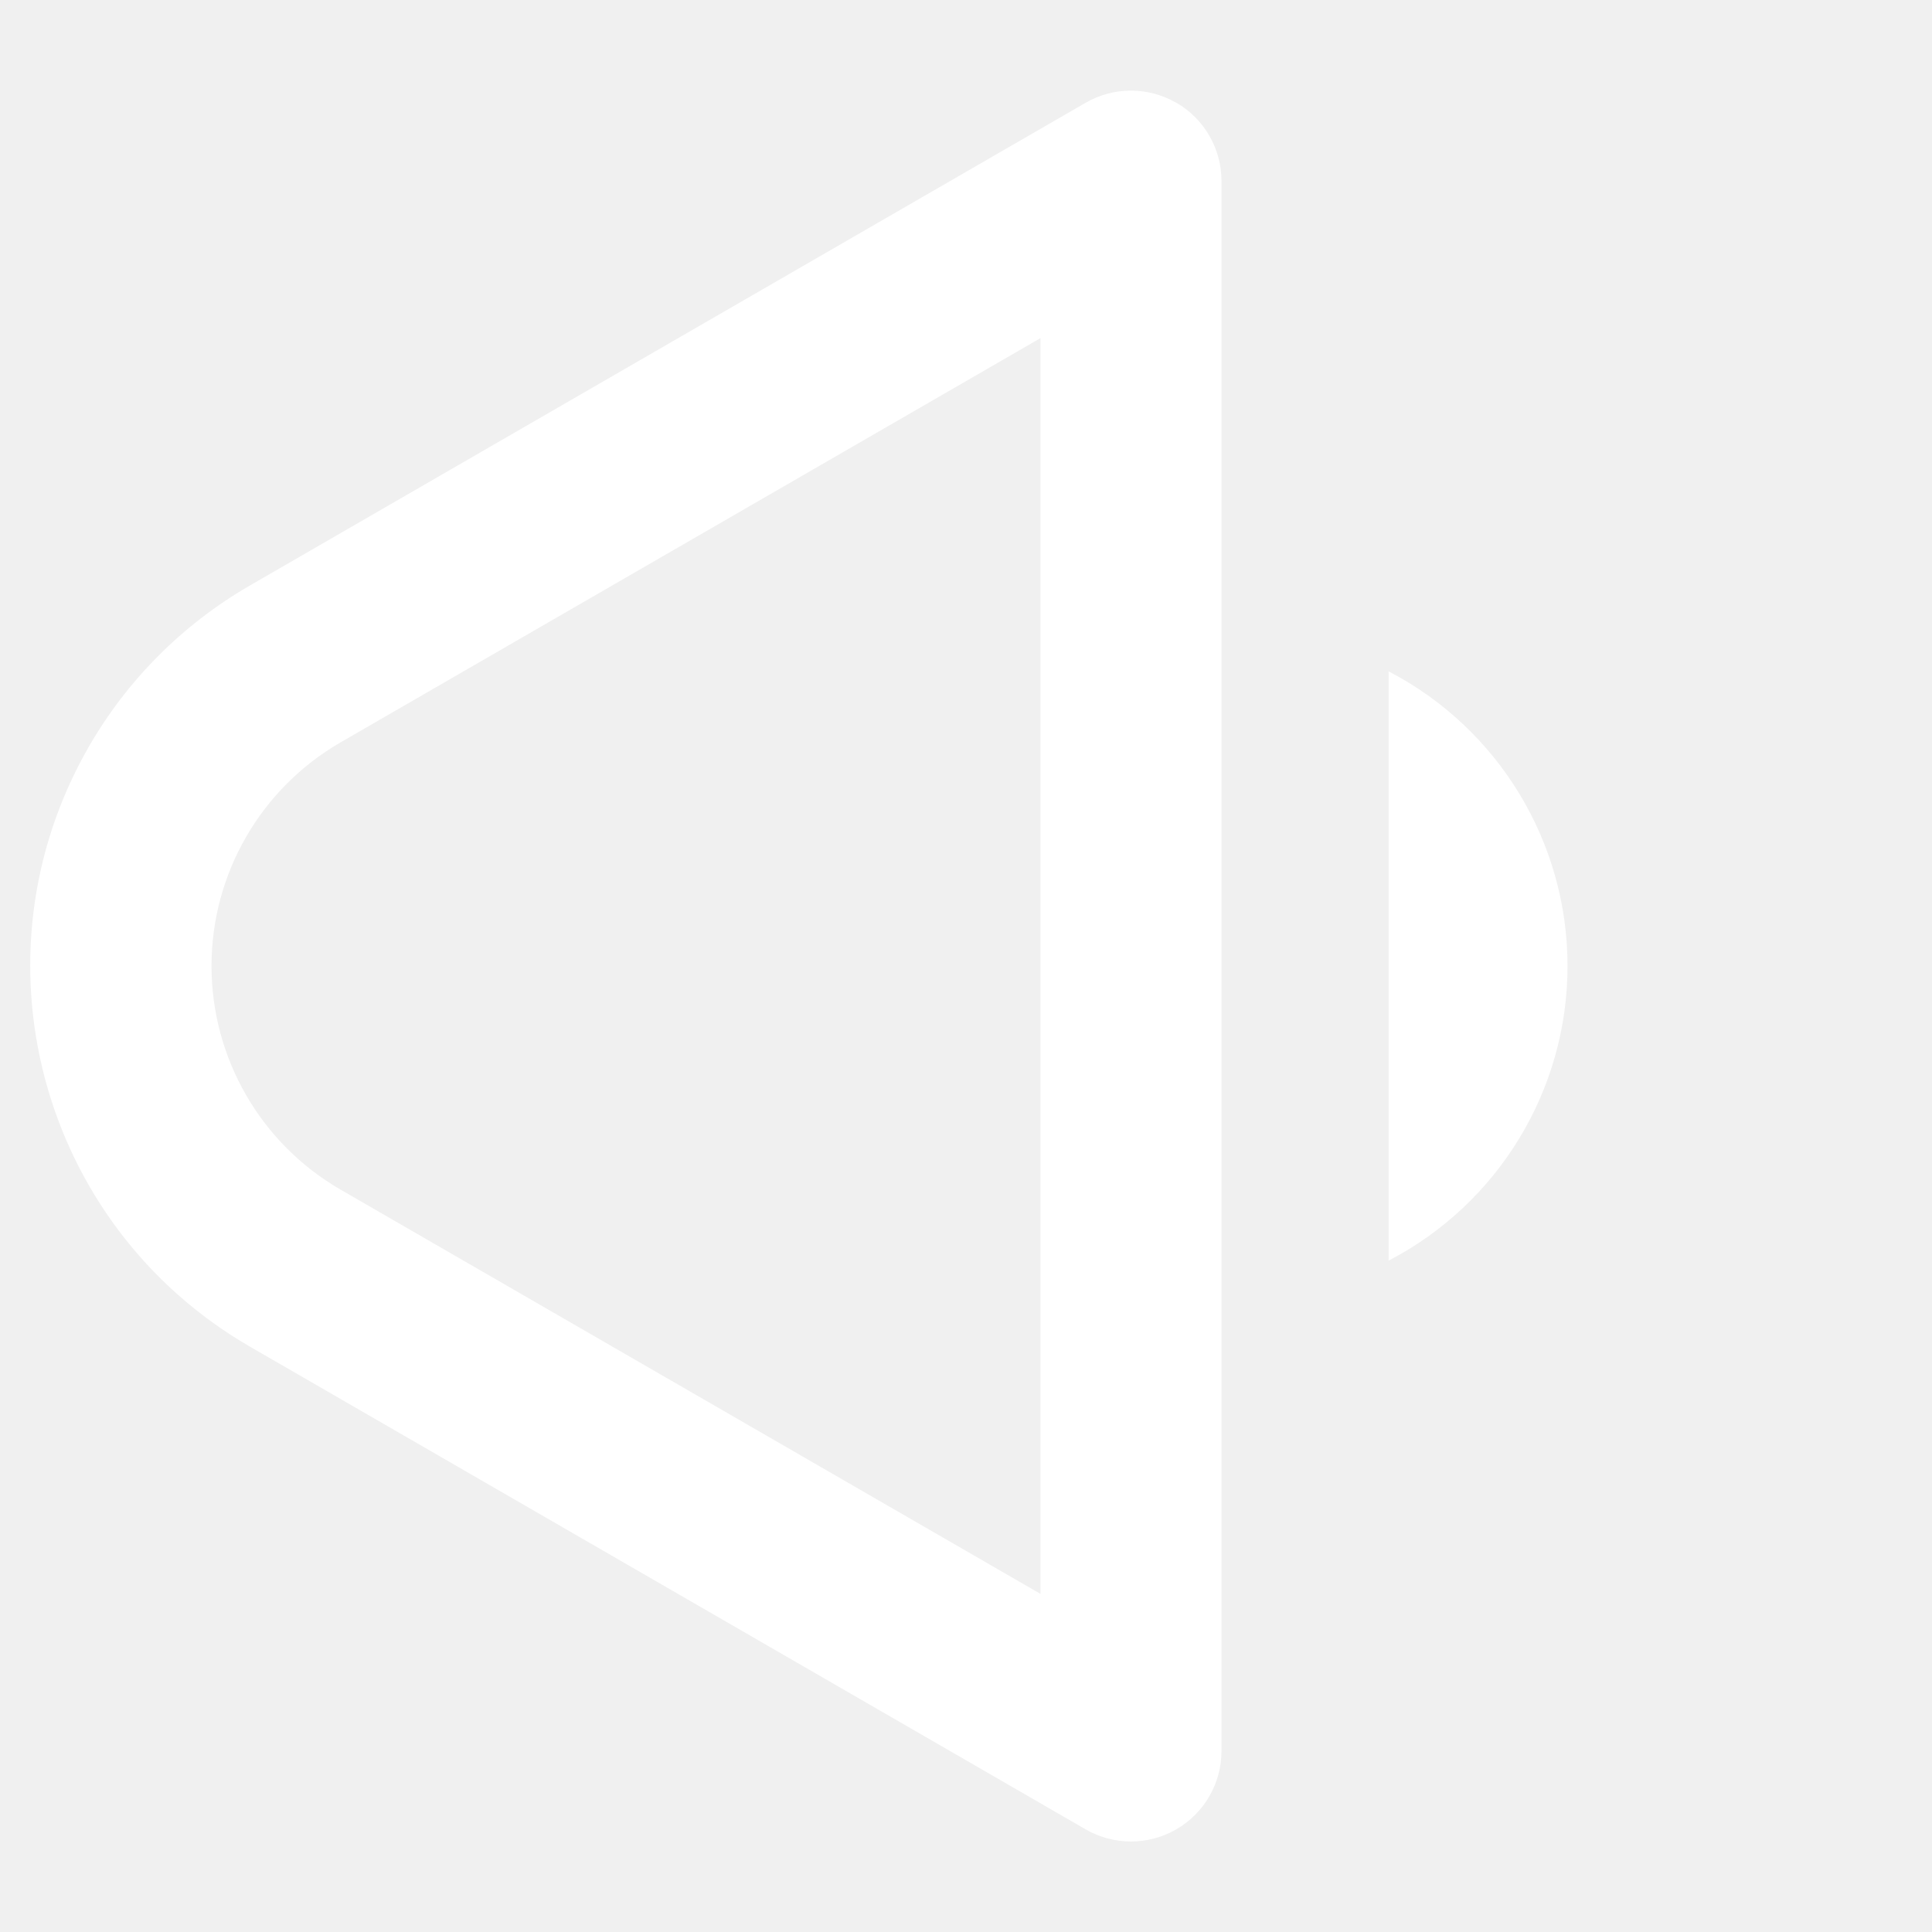
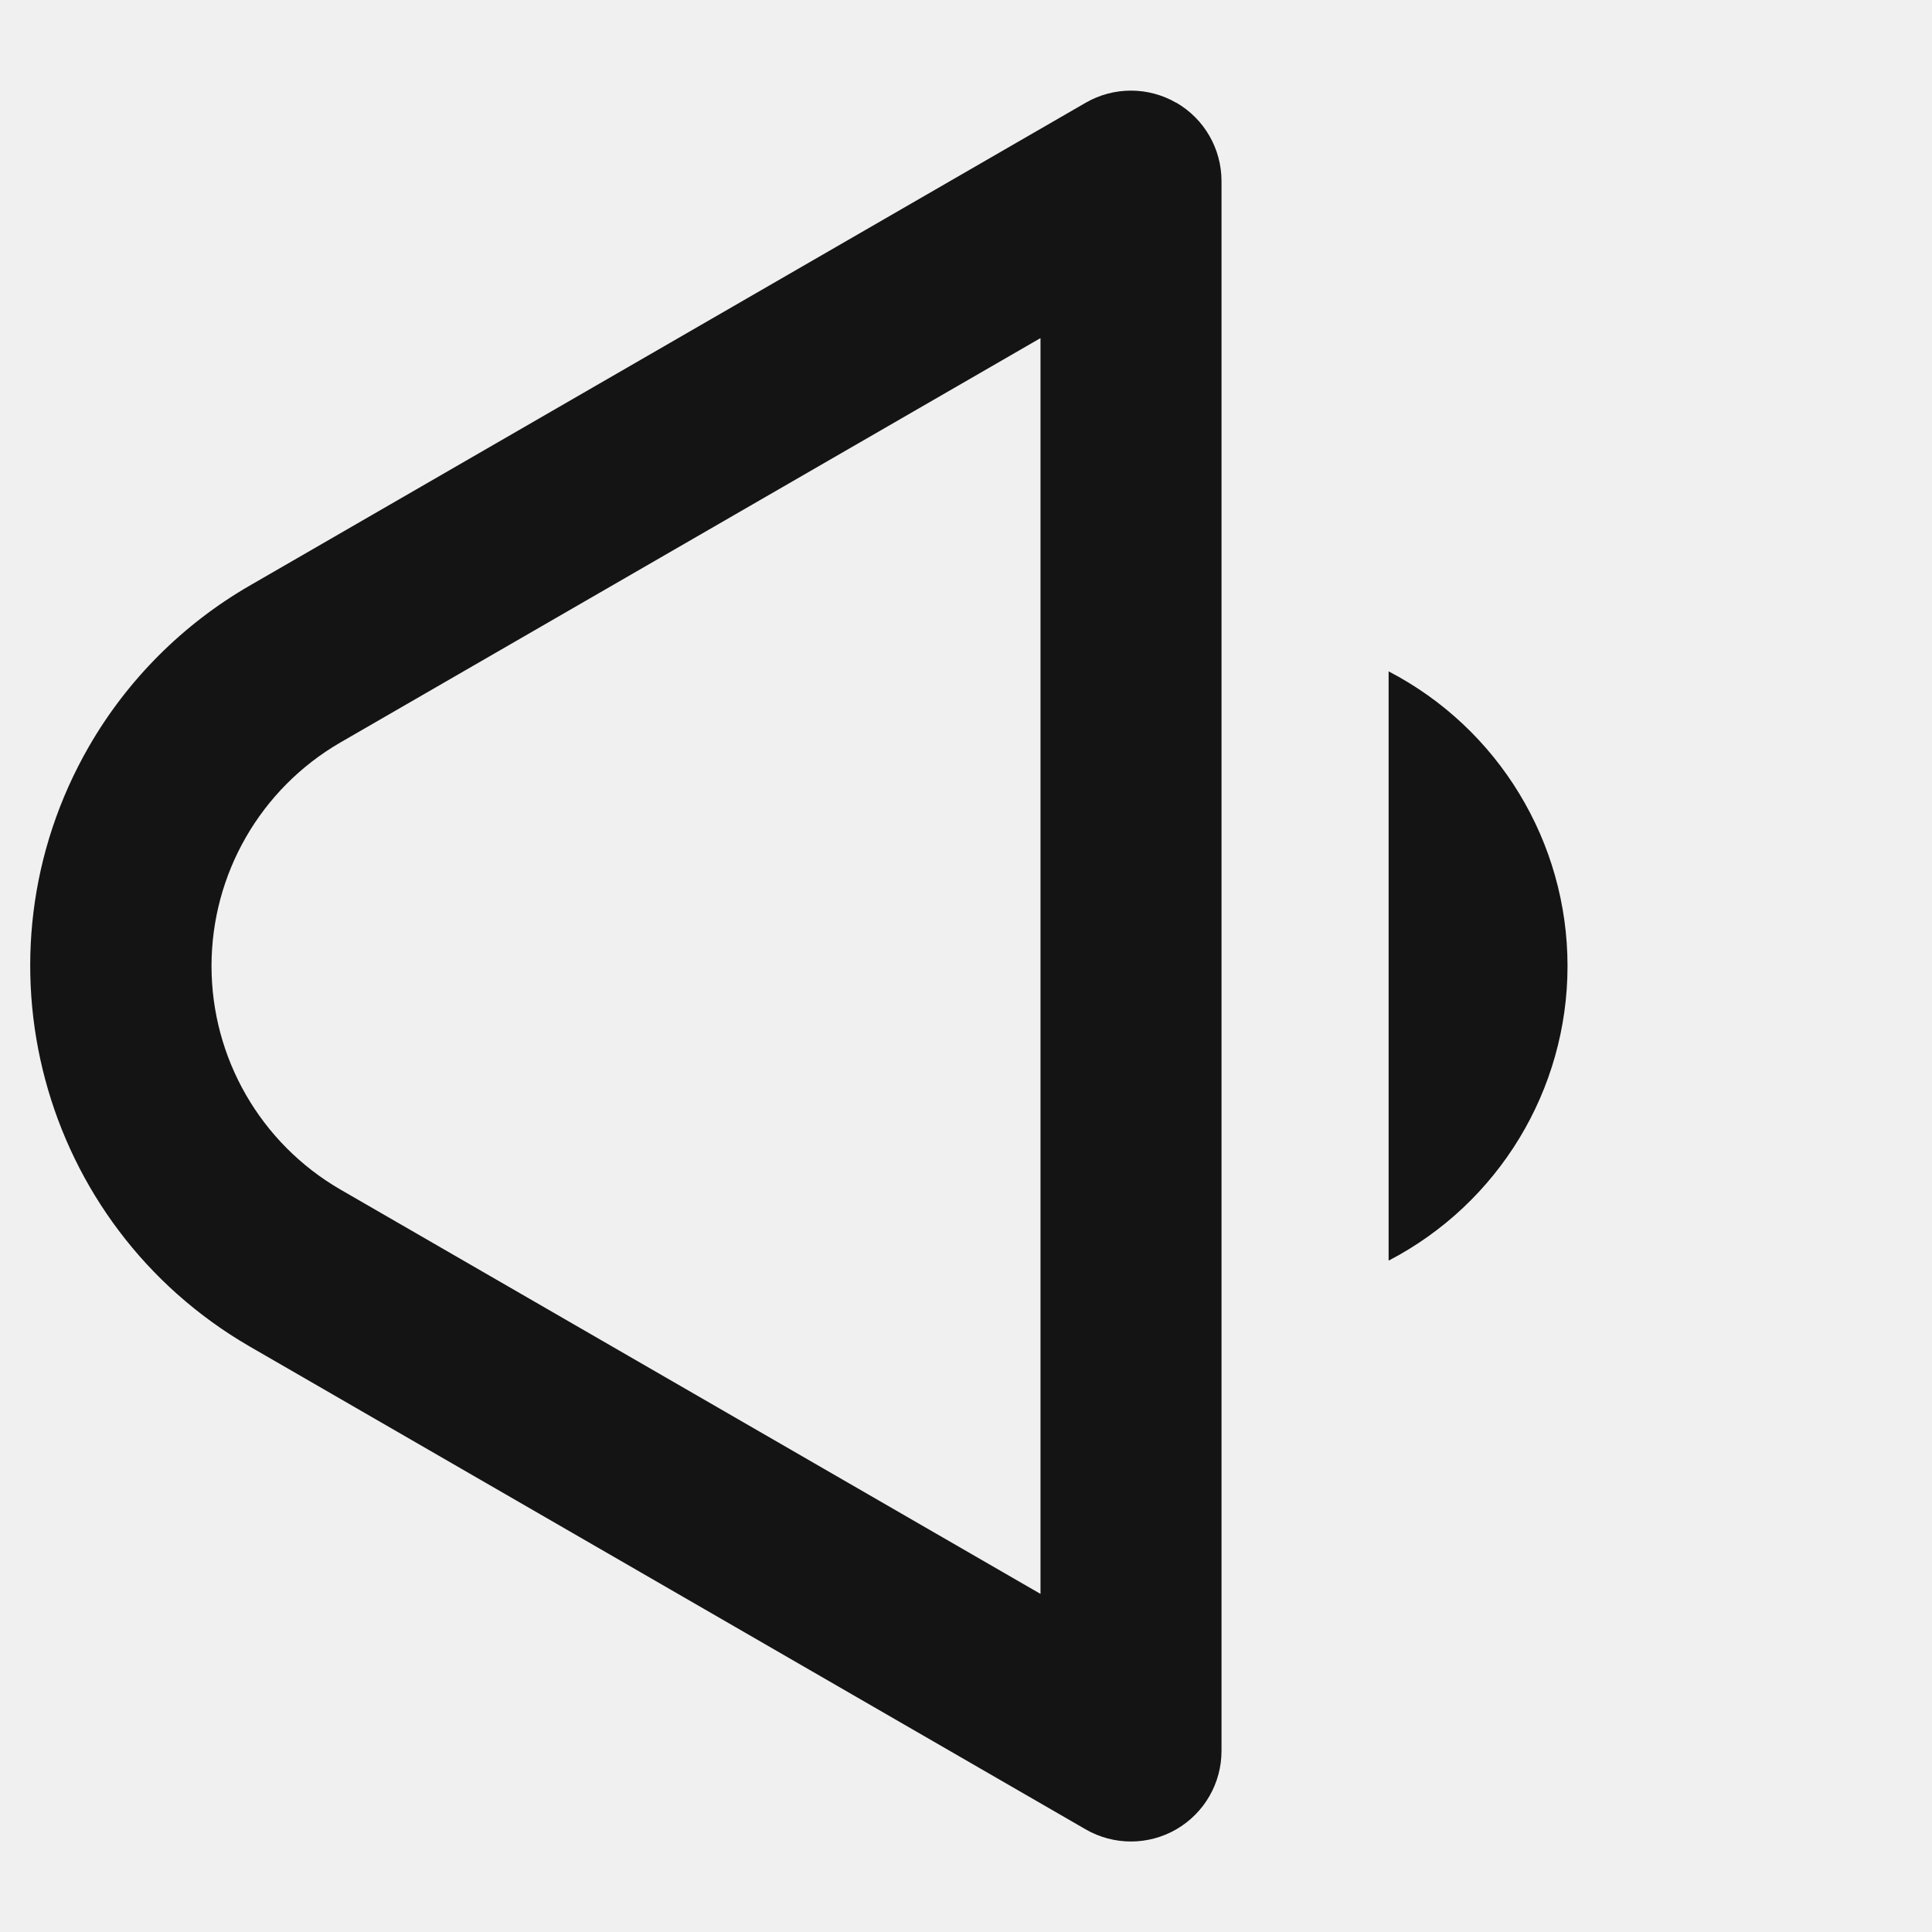
<svg xmlns="http://www.w3.org/2000/svg" version="1.1" role="img" height="16" width="16" viewBox="0 0 16 16">
-   <path fill="#fff" d="M9.741.85a.75.75 0 01.375.65v13a.75.75 0 01-1.125.65l-6.925-4a3.642 3.642 0 01-1.33-4.967 3.639 3.639 0 011.33-1.332l6.925-4a.75.75 0 01.75 0zm-6.924 5.3a2.139 2.139 0 000 3.7l5.8 3.35V2.8l-5.8 3.35zm8.683 4.29V5.56a2.75 2.75 0 010 4.88z" />
+   <path fill="#141414" d="M9.741.85a.75.75 0 01.375.65v13a.75.75 0 01-1.125.65l-6.925-4a3.642 3.642 0 01-1.33-4.967 3.639 3.639 0 011.33-1.332l6.925-4a.75.75 0 01.75 0zm-6.924 5.3a2.139 2.139 0 000 3.7l5.8 3.35V2.8l-5.8 3.35zm8.683 4.29V5.56a2.75 2.75 0 010 4.88z" />
</svg>
